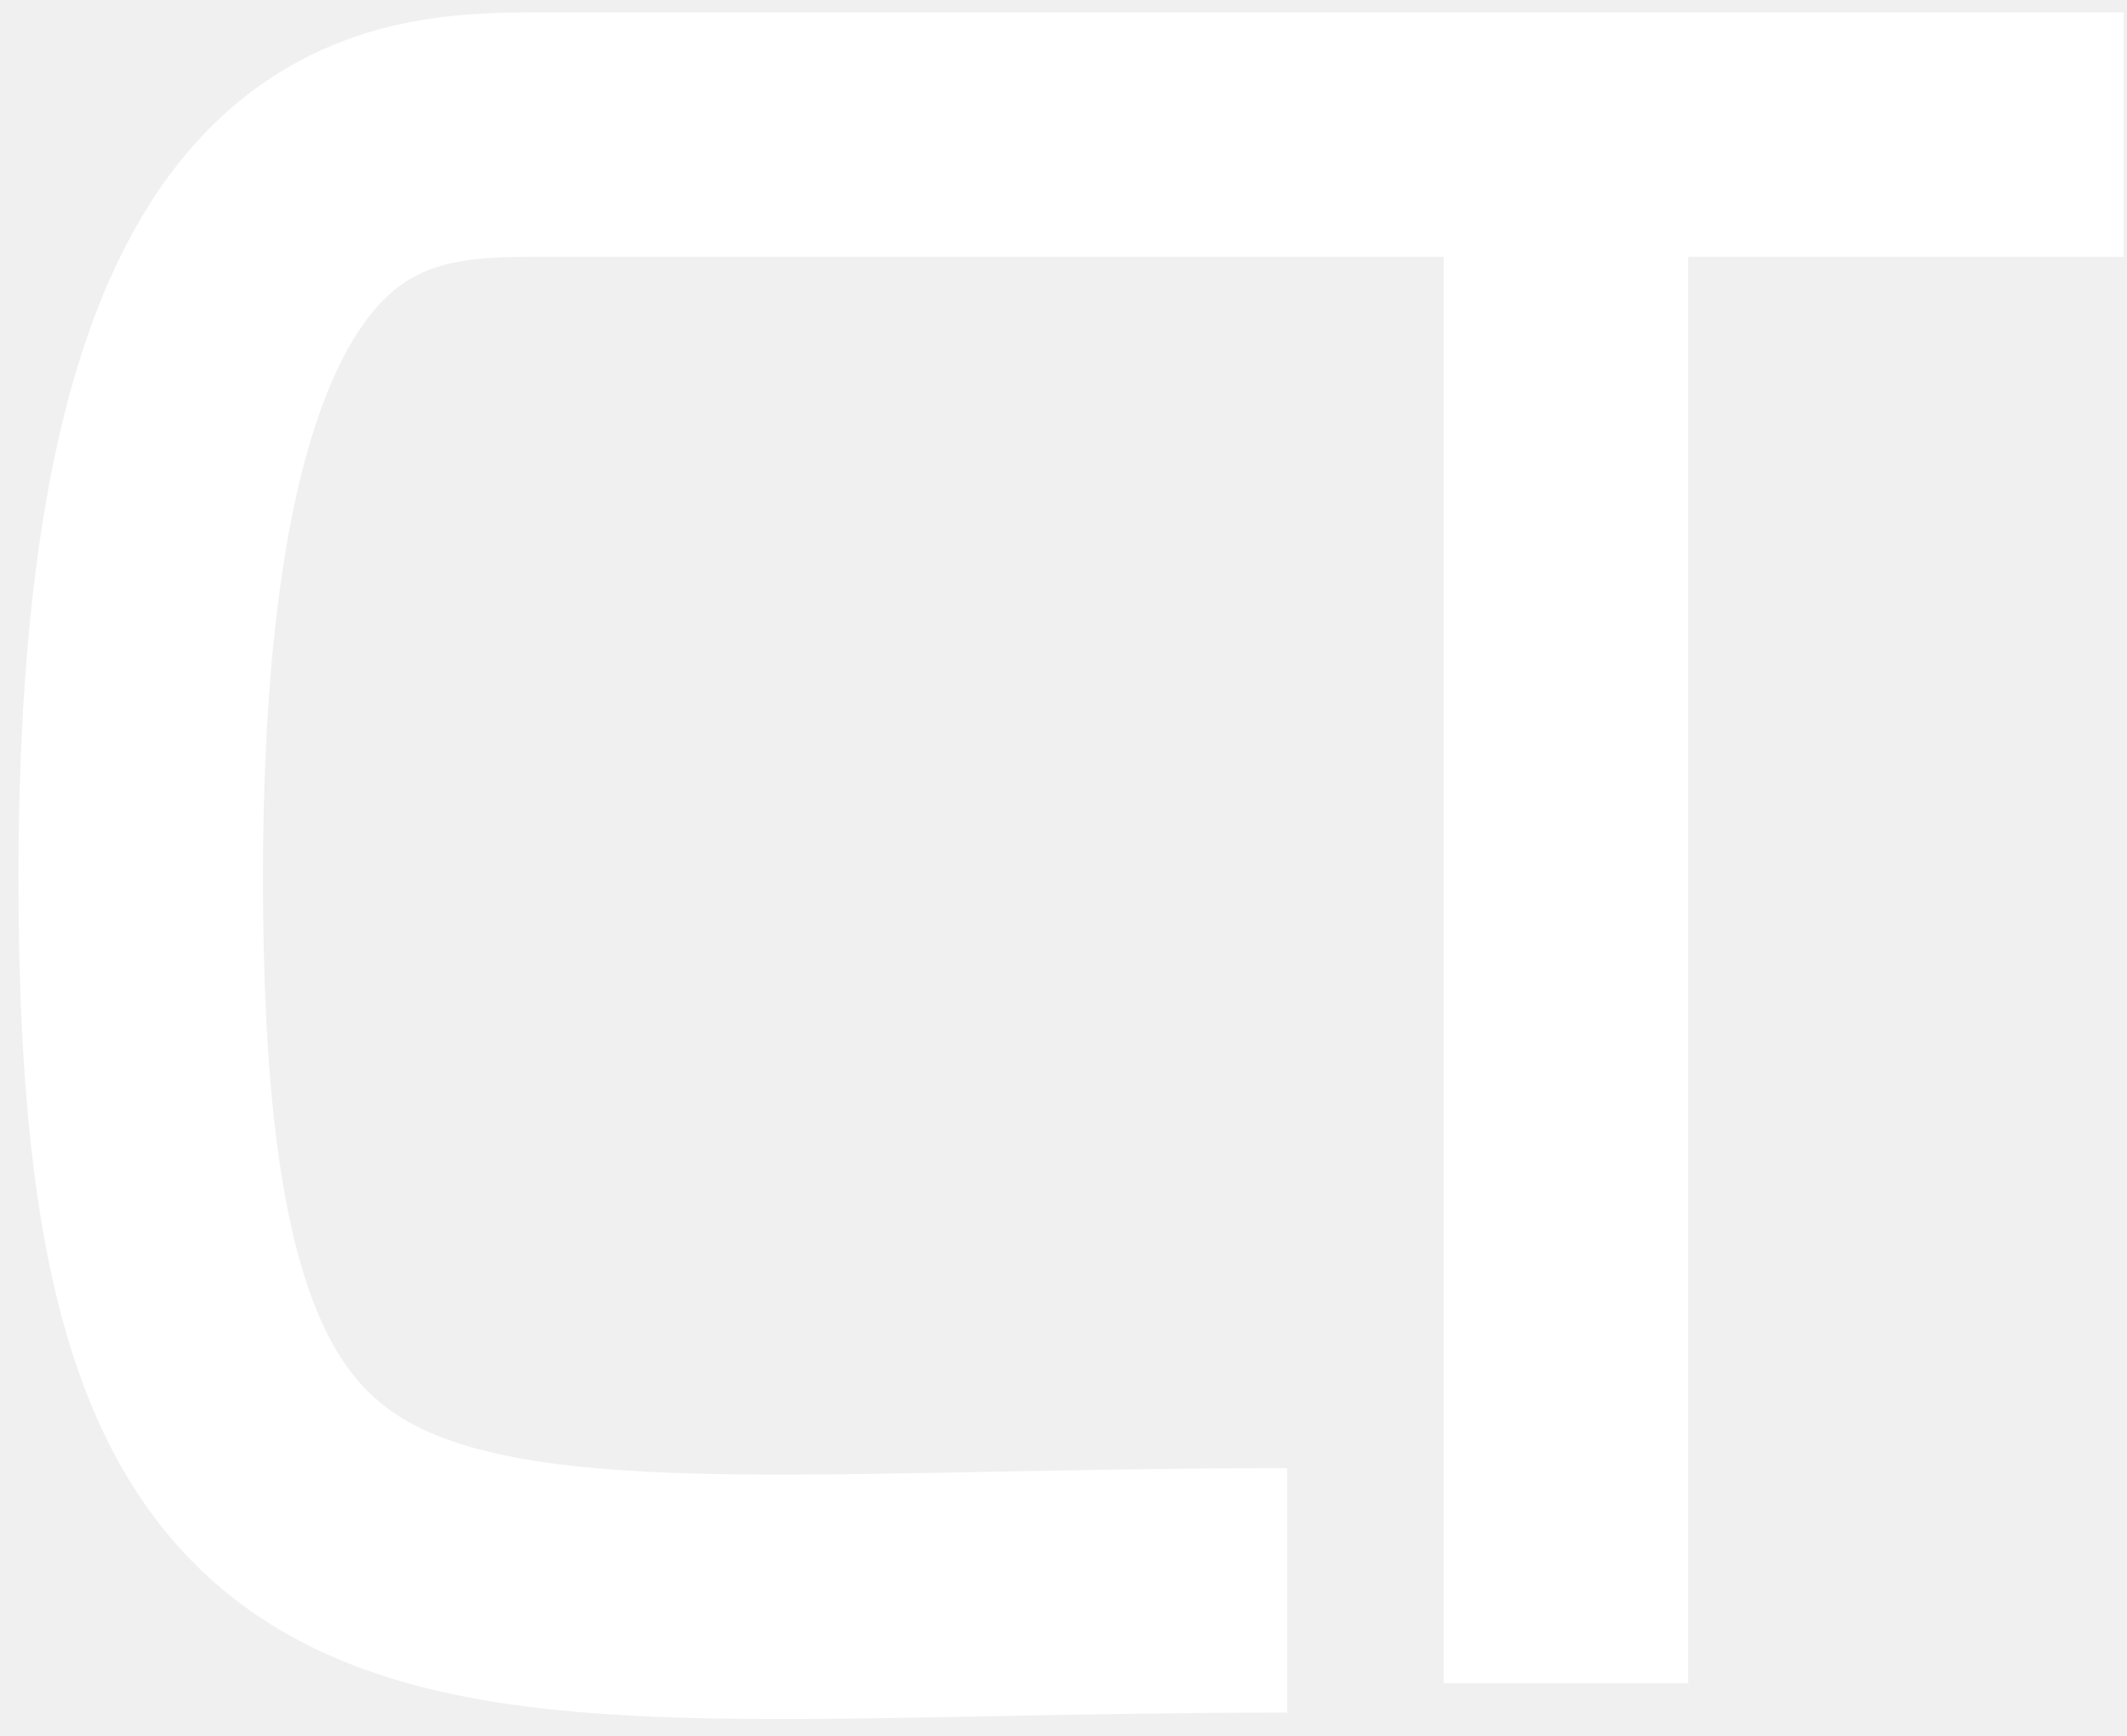
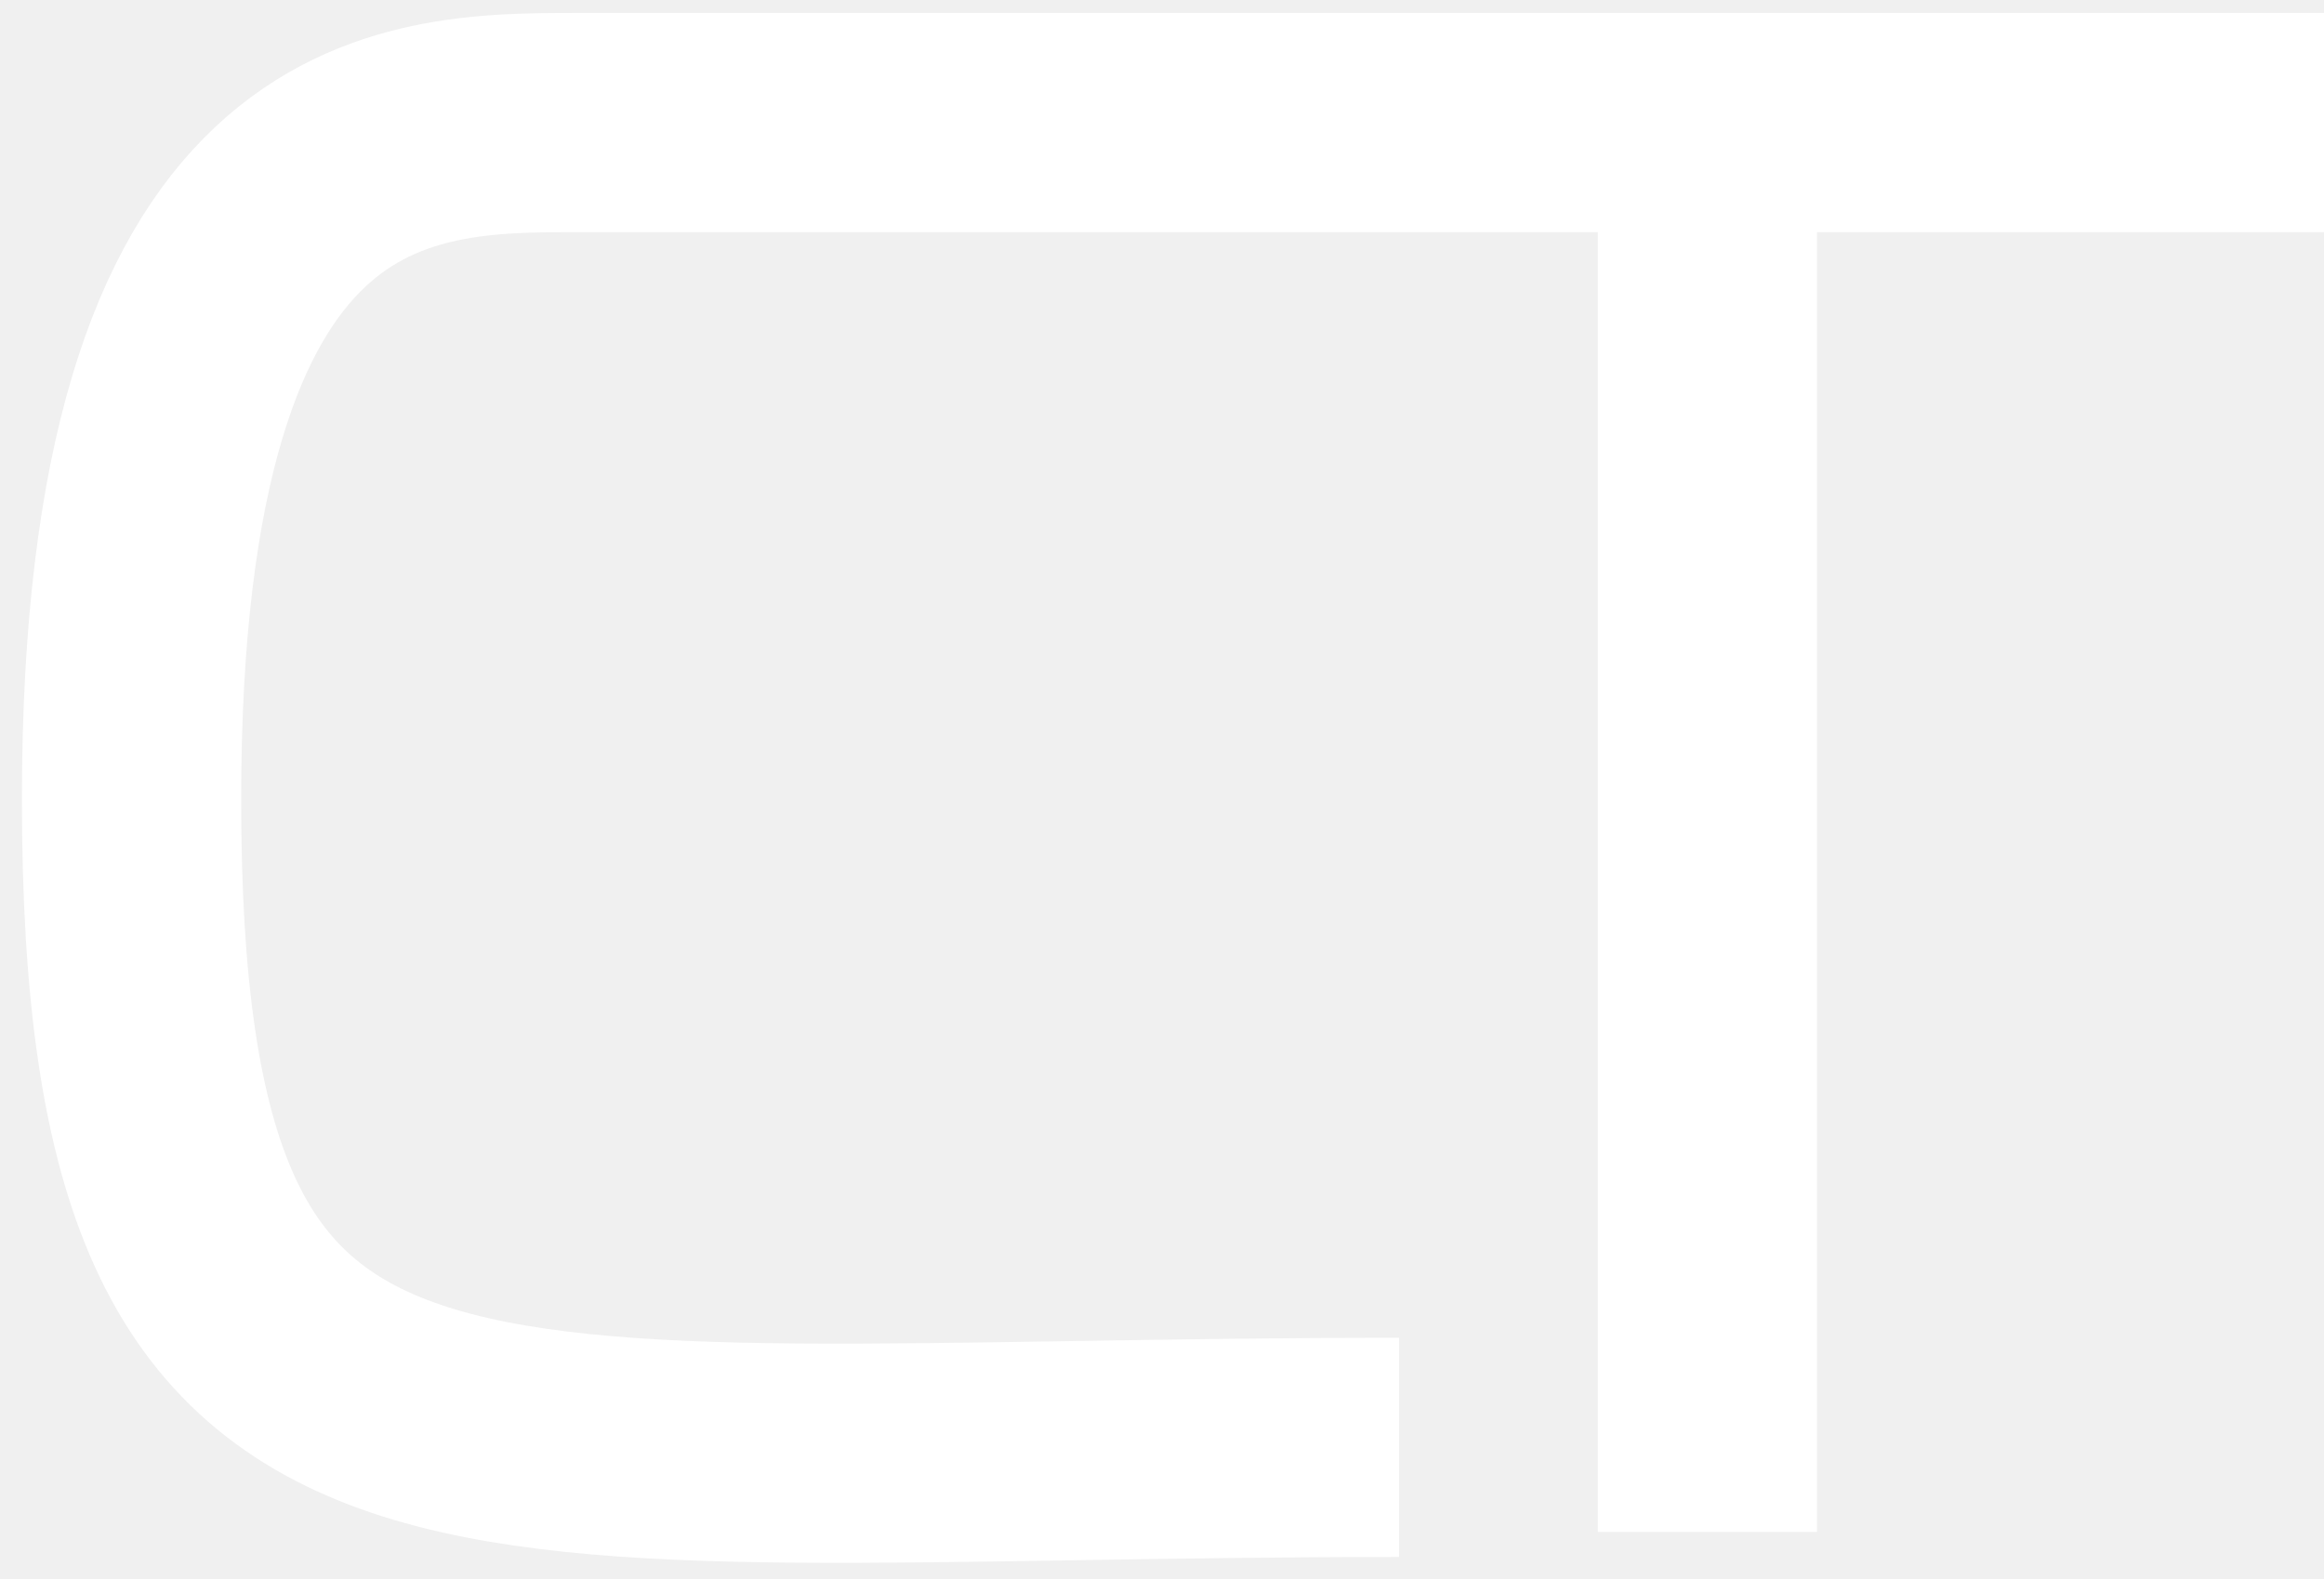
- <svg xmlns="http://www.w3.org/2000/svg" width="87" height="71" viewBox="0 0 87 71" fill="none">
-   <path d="M52.645 65.068C17.162 65.068 5.756 70.137 5.756 35.921C5.756 5.506 15.895 5.506 22.231 5.506C48.844 5.506 81.793 5.506 86.862 5.506M64.051 5.506V68.87" stroke="white" stroke-width="10" />
+ <svg xmlns="http://www.w3.org/2000/svg" width="53" height="36" viewBox="0 0 53 36" fill="none">
+   <path d="M31.906 33.016C10.031 33.016 3 35.588 3 18.228C3 2.796 9.25 2.796 13.156 2.796C29.562 2.796 49.875 2.796 53 2.796M38.938 2.796V34.945" stroke="white" stroke-width="5" />
</svg>
